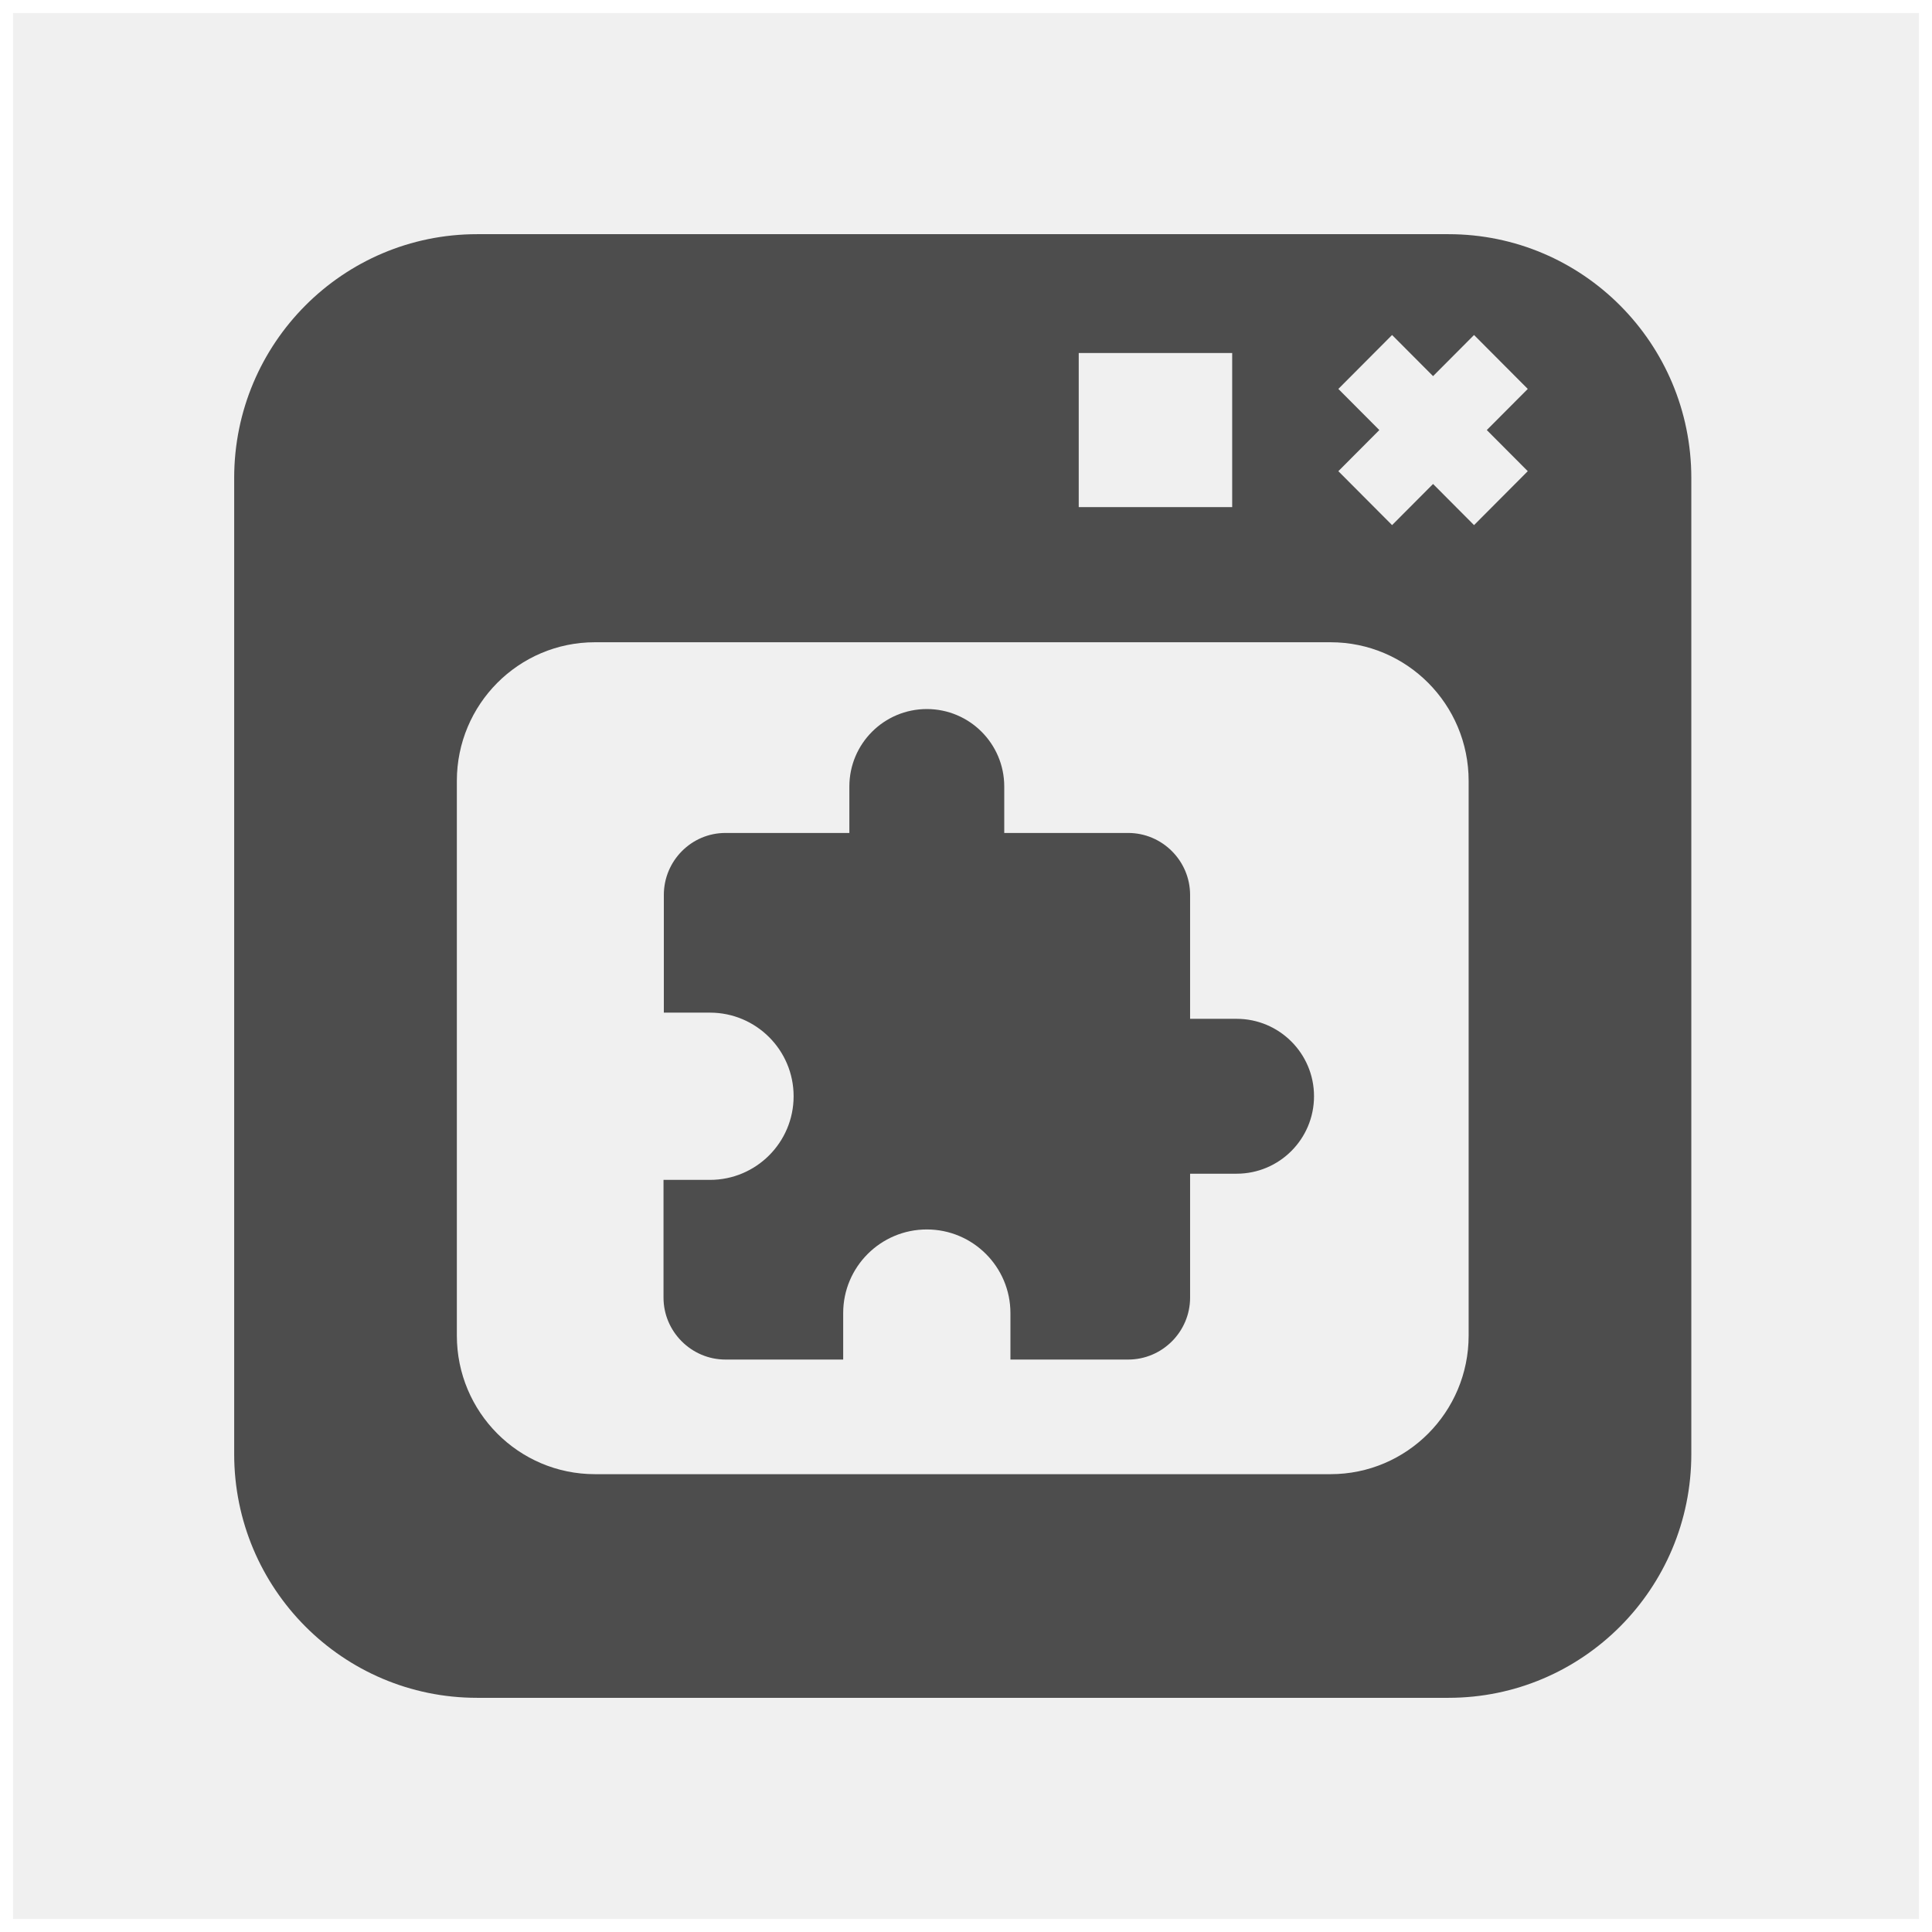
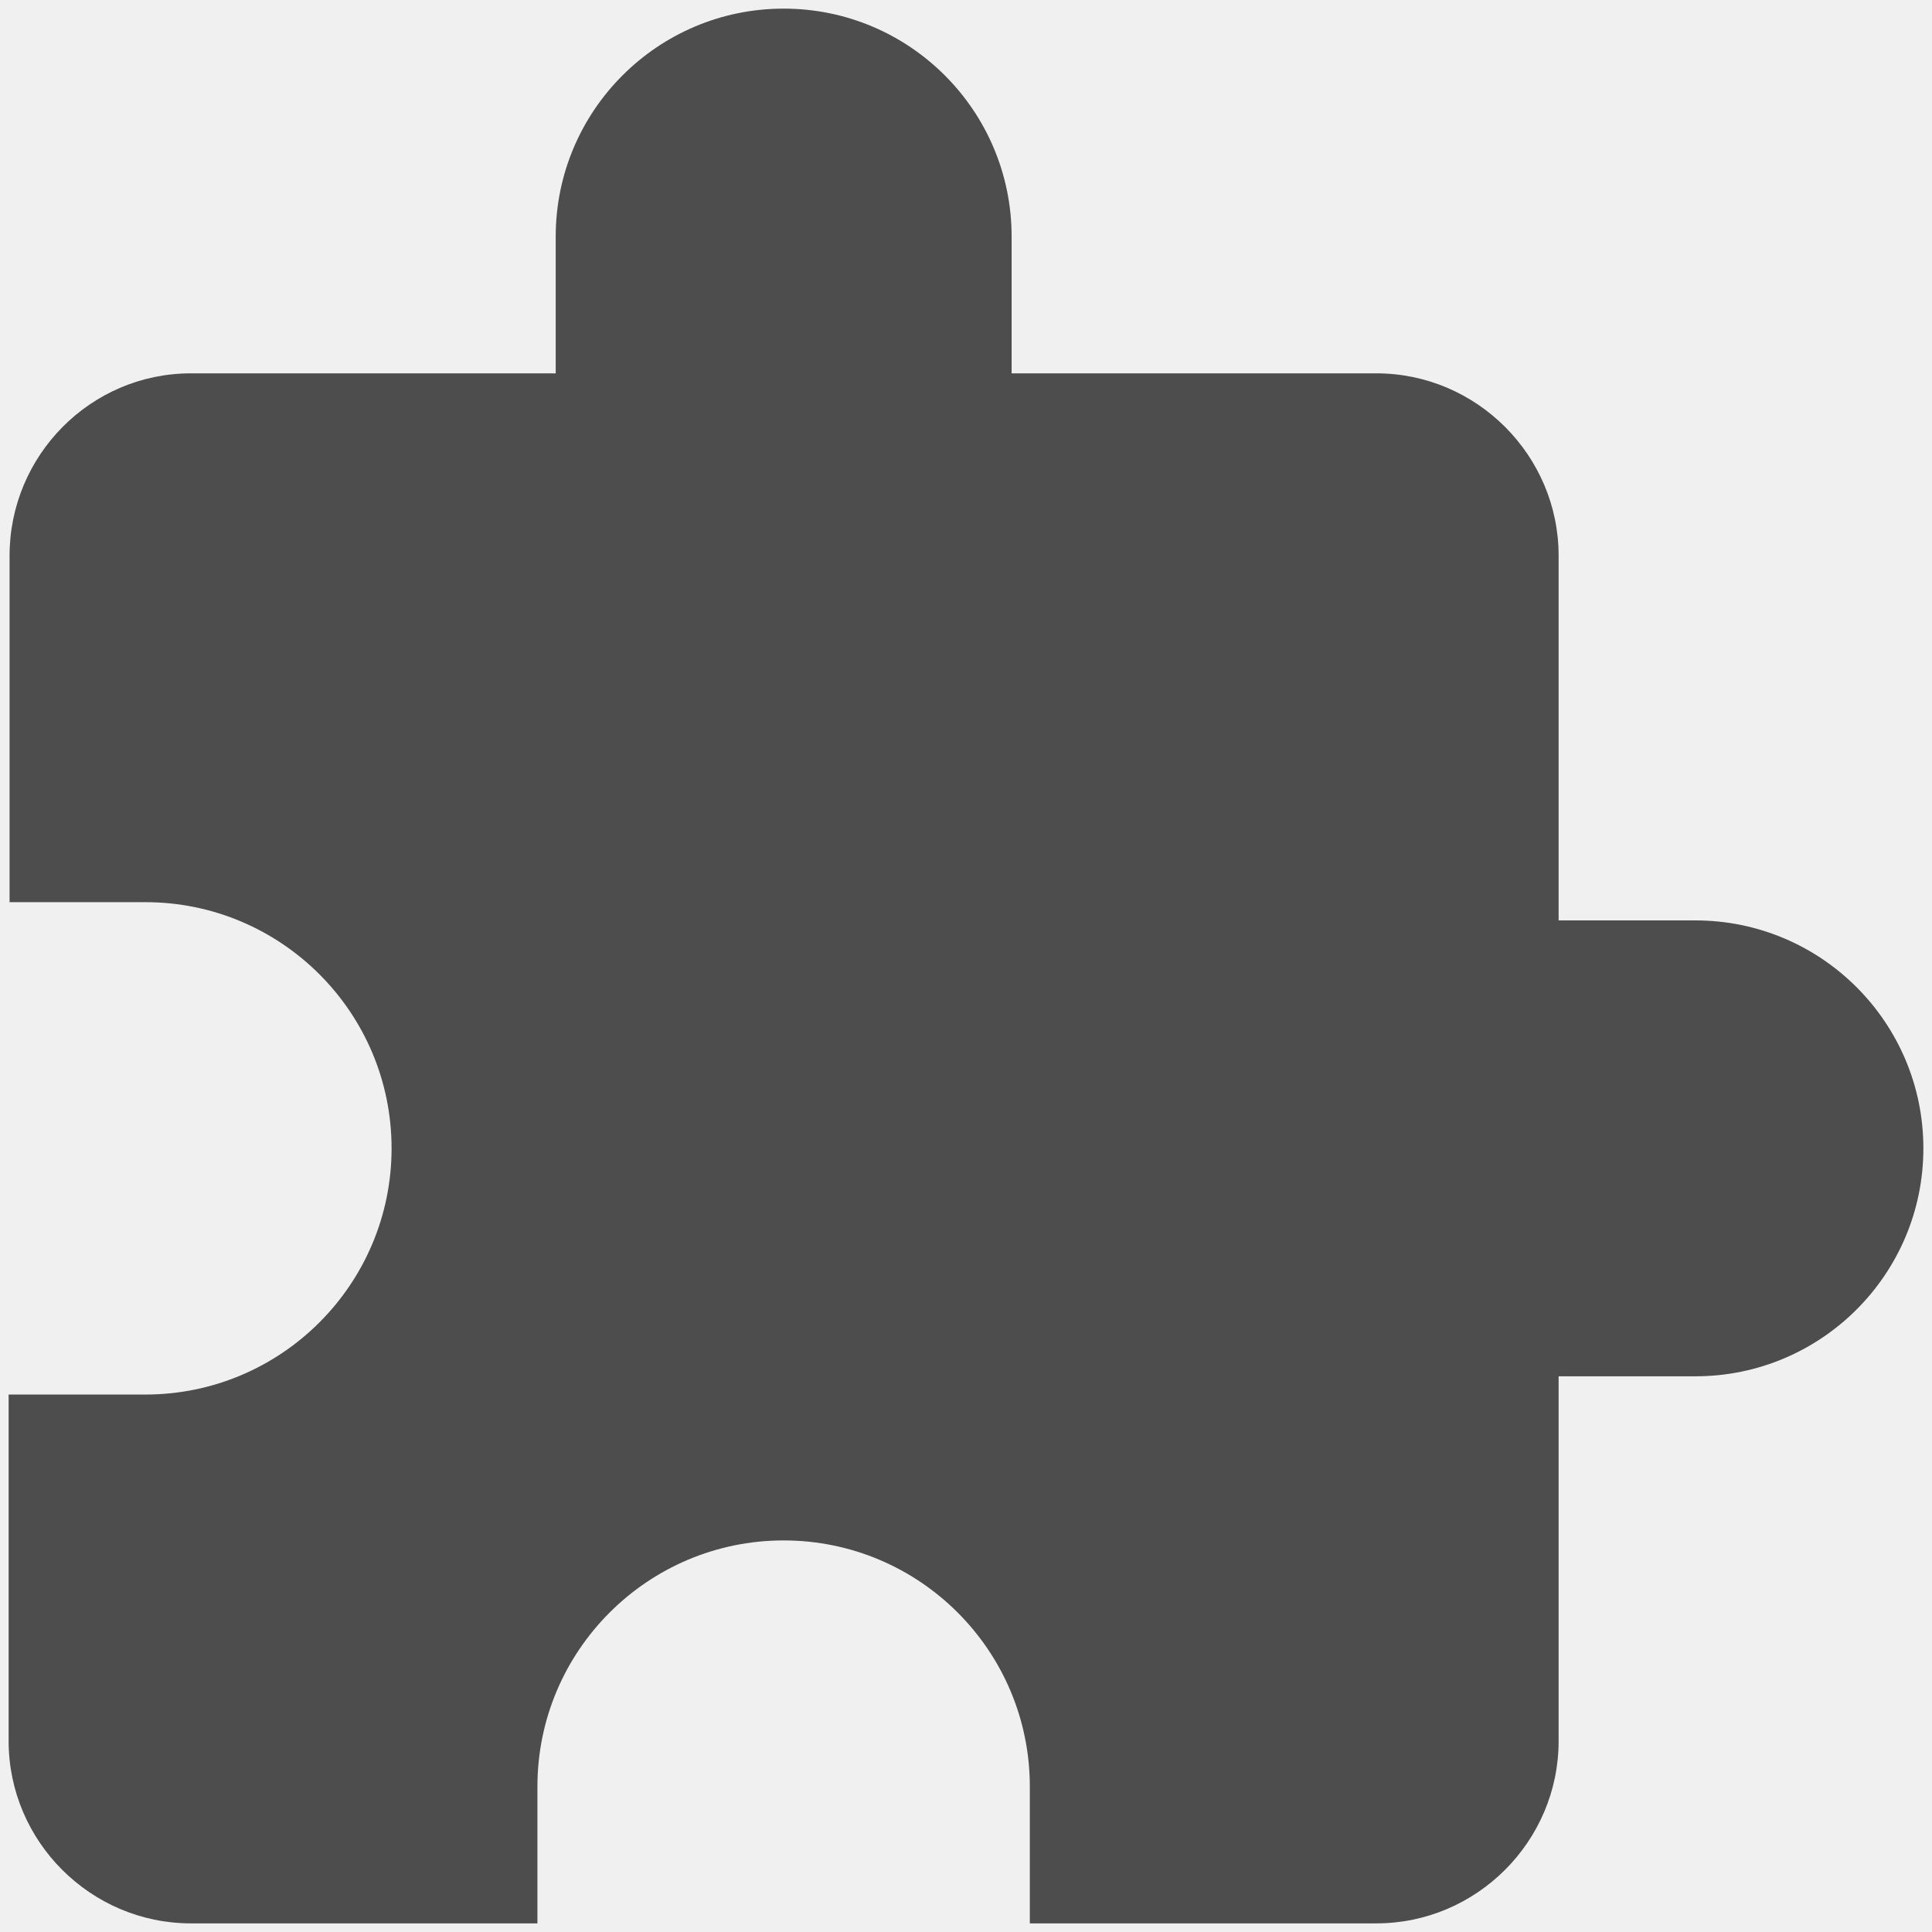
- <svg xmlns="http://www.w3.org/2000/svg" width="22" height="22" overflow="hidden" version="1.1" id="svg15" style="overflow:hidden">
-   <defs id="defs5">
+ <svg xmlns="http://www.w3.org/2000/svg" width="224" height="224" overflow="hidden">
+   <defs>
    <clipPath id="clip0">
-       <path d="m 1273,854 h 299 v 299 h -299 z" id="path2" style="clip-rule:evenodd;fill-rule:evenodd" />
+       <path d="M1377 179 1601 179 1601 403 1377 403Z" fill-rule="evenodd" clip-rule="evenodd" />
    </clipPath>
  </defs>
-   <g clip-path="url(#clip0)" transform="matrix(0.07407407,0,0,0.07407407,-94.37037,-63.33333)" id="g13">
-     <rect x="1275" y="856" width="295" height="295" stroke-miterlimit="8" id="rect7" style="fill:none;stroke:#ffffff;stroke-width:2;stroke-miterlimit:8" />
-     <path d="m 1464.1,1011.62 h -7.15 v -19.048 c 0,-5.239 -4.28,-9.524 -9.52,-9.524 h -19.05 v -7.143 c 0,-6.572 -5.33,-11.905 -11.9,-11.905 -6.58,0 -11.91,5.333 -11.91,11.905 v 7.143 h -19.05 c -5.23,0 -9.47,4.285 -9.47,9.524 v 18.098 h 7.09 c 7.1,0 12.86,5.76 12.86,12.85 0,7.1 -5.76,12.86 -12.86,12.86 H 1376 v 18.1 c 0,5.23 4.29,9.52 9.52,9.52 h 18.1 v -7.14 c 0,-7.1 5.76,-12.86 12.86,-12.86 7.09,0 12.85,5.76 12.85,12.86 v 7.14 h 18.1 c 5.24,0 9.52,-4.29 9.52,-9.52 v -19.05 h 7.15 c 6.57,0 11.9,-5.33 11.9,-11.91 0,-6.57 -5.33,-11.9 -11.9,-11.9 z" id="path9" style="fill:#4d4d4d;fill-rule:evenodd" />
-     <path d="m 1365.46,953.731 c -11.73,0 -21.23,9.544 -21.23,21.316 v 85.263 c 0,11.77 9.5,21.31 21.23,21.31 h 113.08 c 11.73,0 21.23,-9.54 21.23,-21.31 v -85.263 c 0,-11.772 -9.5,-21.316 -21.23,-21.316 z m 74.37,-44.462 v 23.684 h 23.59 v -23.684 z m 48.17,-2.77 -8.26,8.29 6.3,6.322 -6.3,6.322 8.26,8.29 6.3,-6.323 6.3,6.323 8.26,-8.29 -6.3,-6.322 6.3,-6.322 -8.26,-8.29 -6.3,6.322 z M 1347.33,891 h 149.34 c 20.62,0 37.33,16.776 37.33,37.471 v 150.059 c 0,20.69 -16.71,37.47 -37.33,37.47 h -149.34 c -20.62,0 -37.33,-16.78 -37.33,-37.47 V 928.471 C 1310,907.776 1326.71,891 1347.33,891 Z" id="path11" style="fill:#4d4d4d;fill-rule:evenodd" />
+   <g clip-path="url(#clip0)" transform="translate(-1377 -179)">
+     <path d="M1573.57 285.714 1557.71 285.714 1557.71 243.429C1557.71 231.8 1548.2 222.286 1536.57 222.286L1494.29 222.286 1494.29 206.429C1494.29 191.84 1482.45 180 1467.86 180 1453.27 180 1441.43 191.84 1441.43 206.429L1441.43 222.286 1399.14 222.286C1387.51 222.286 1378.11 231.8 1378.11 243.429L1378.11 283.6 1393.86 283.6C1409.61 283.6 1422.4 296.391 1422.4 312.143 1422.4 327.894 1409.61 340.686 1393.86 340.686L1378 340.686 1378 380.857C1378 392.486 1387.51 402 1399.14 402L1439.31 402 1439.31 386.143C1439.31 370.391 1452.11 357.6 1467.86 357.6 1483.61 357.6 1496.4 370.391 1496.4 386.143L1496.4 402 1536.57 402C1548.2 402 1557.71 392.486 1557.71 380.857L1557.71 338.571 1573.57 338.571C1588.16 338.571 1600 326.731 1600 312.143 1600 297.554 1588.16 285.714 1573.57 285.714Z" fill="#4D4D4D" fill-rule="evenodd" />
  </g>
</svg>
